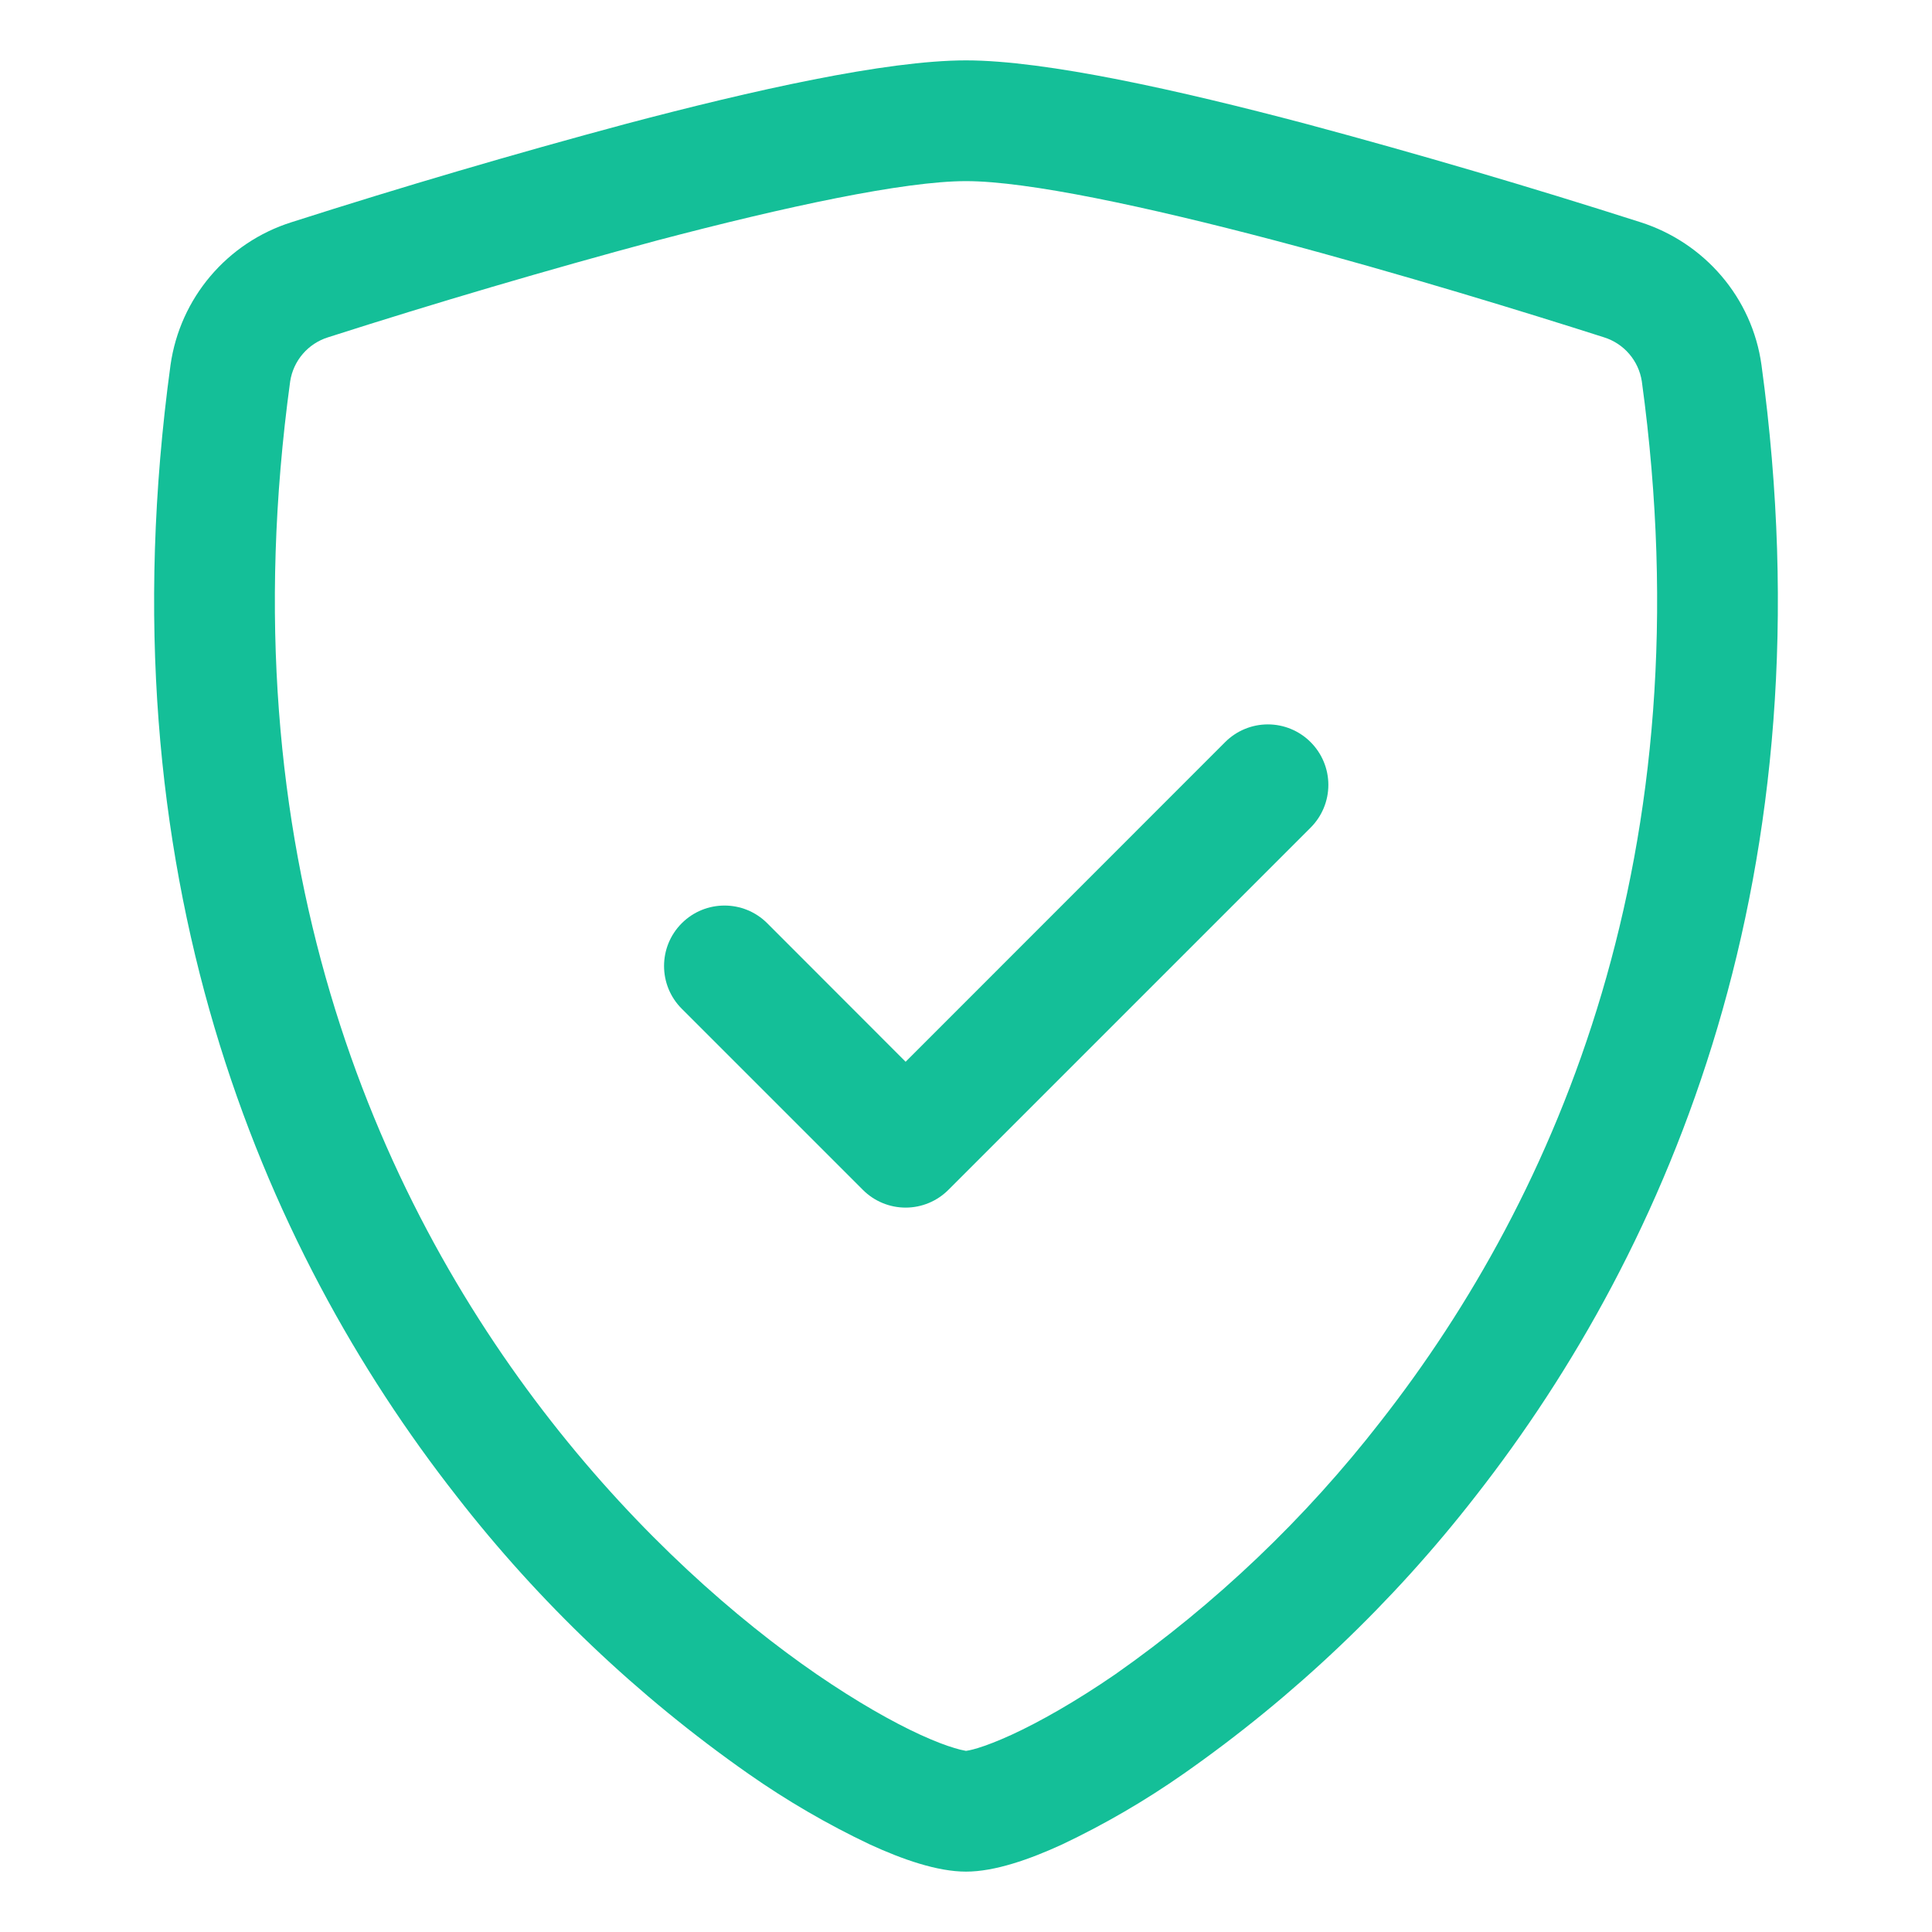
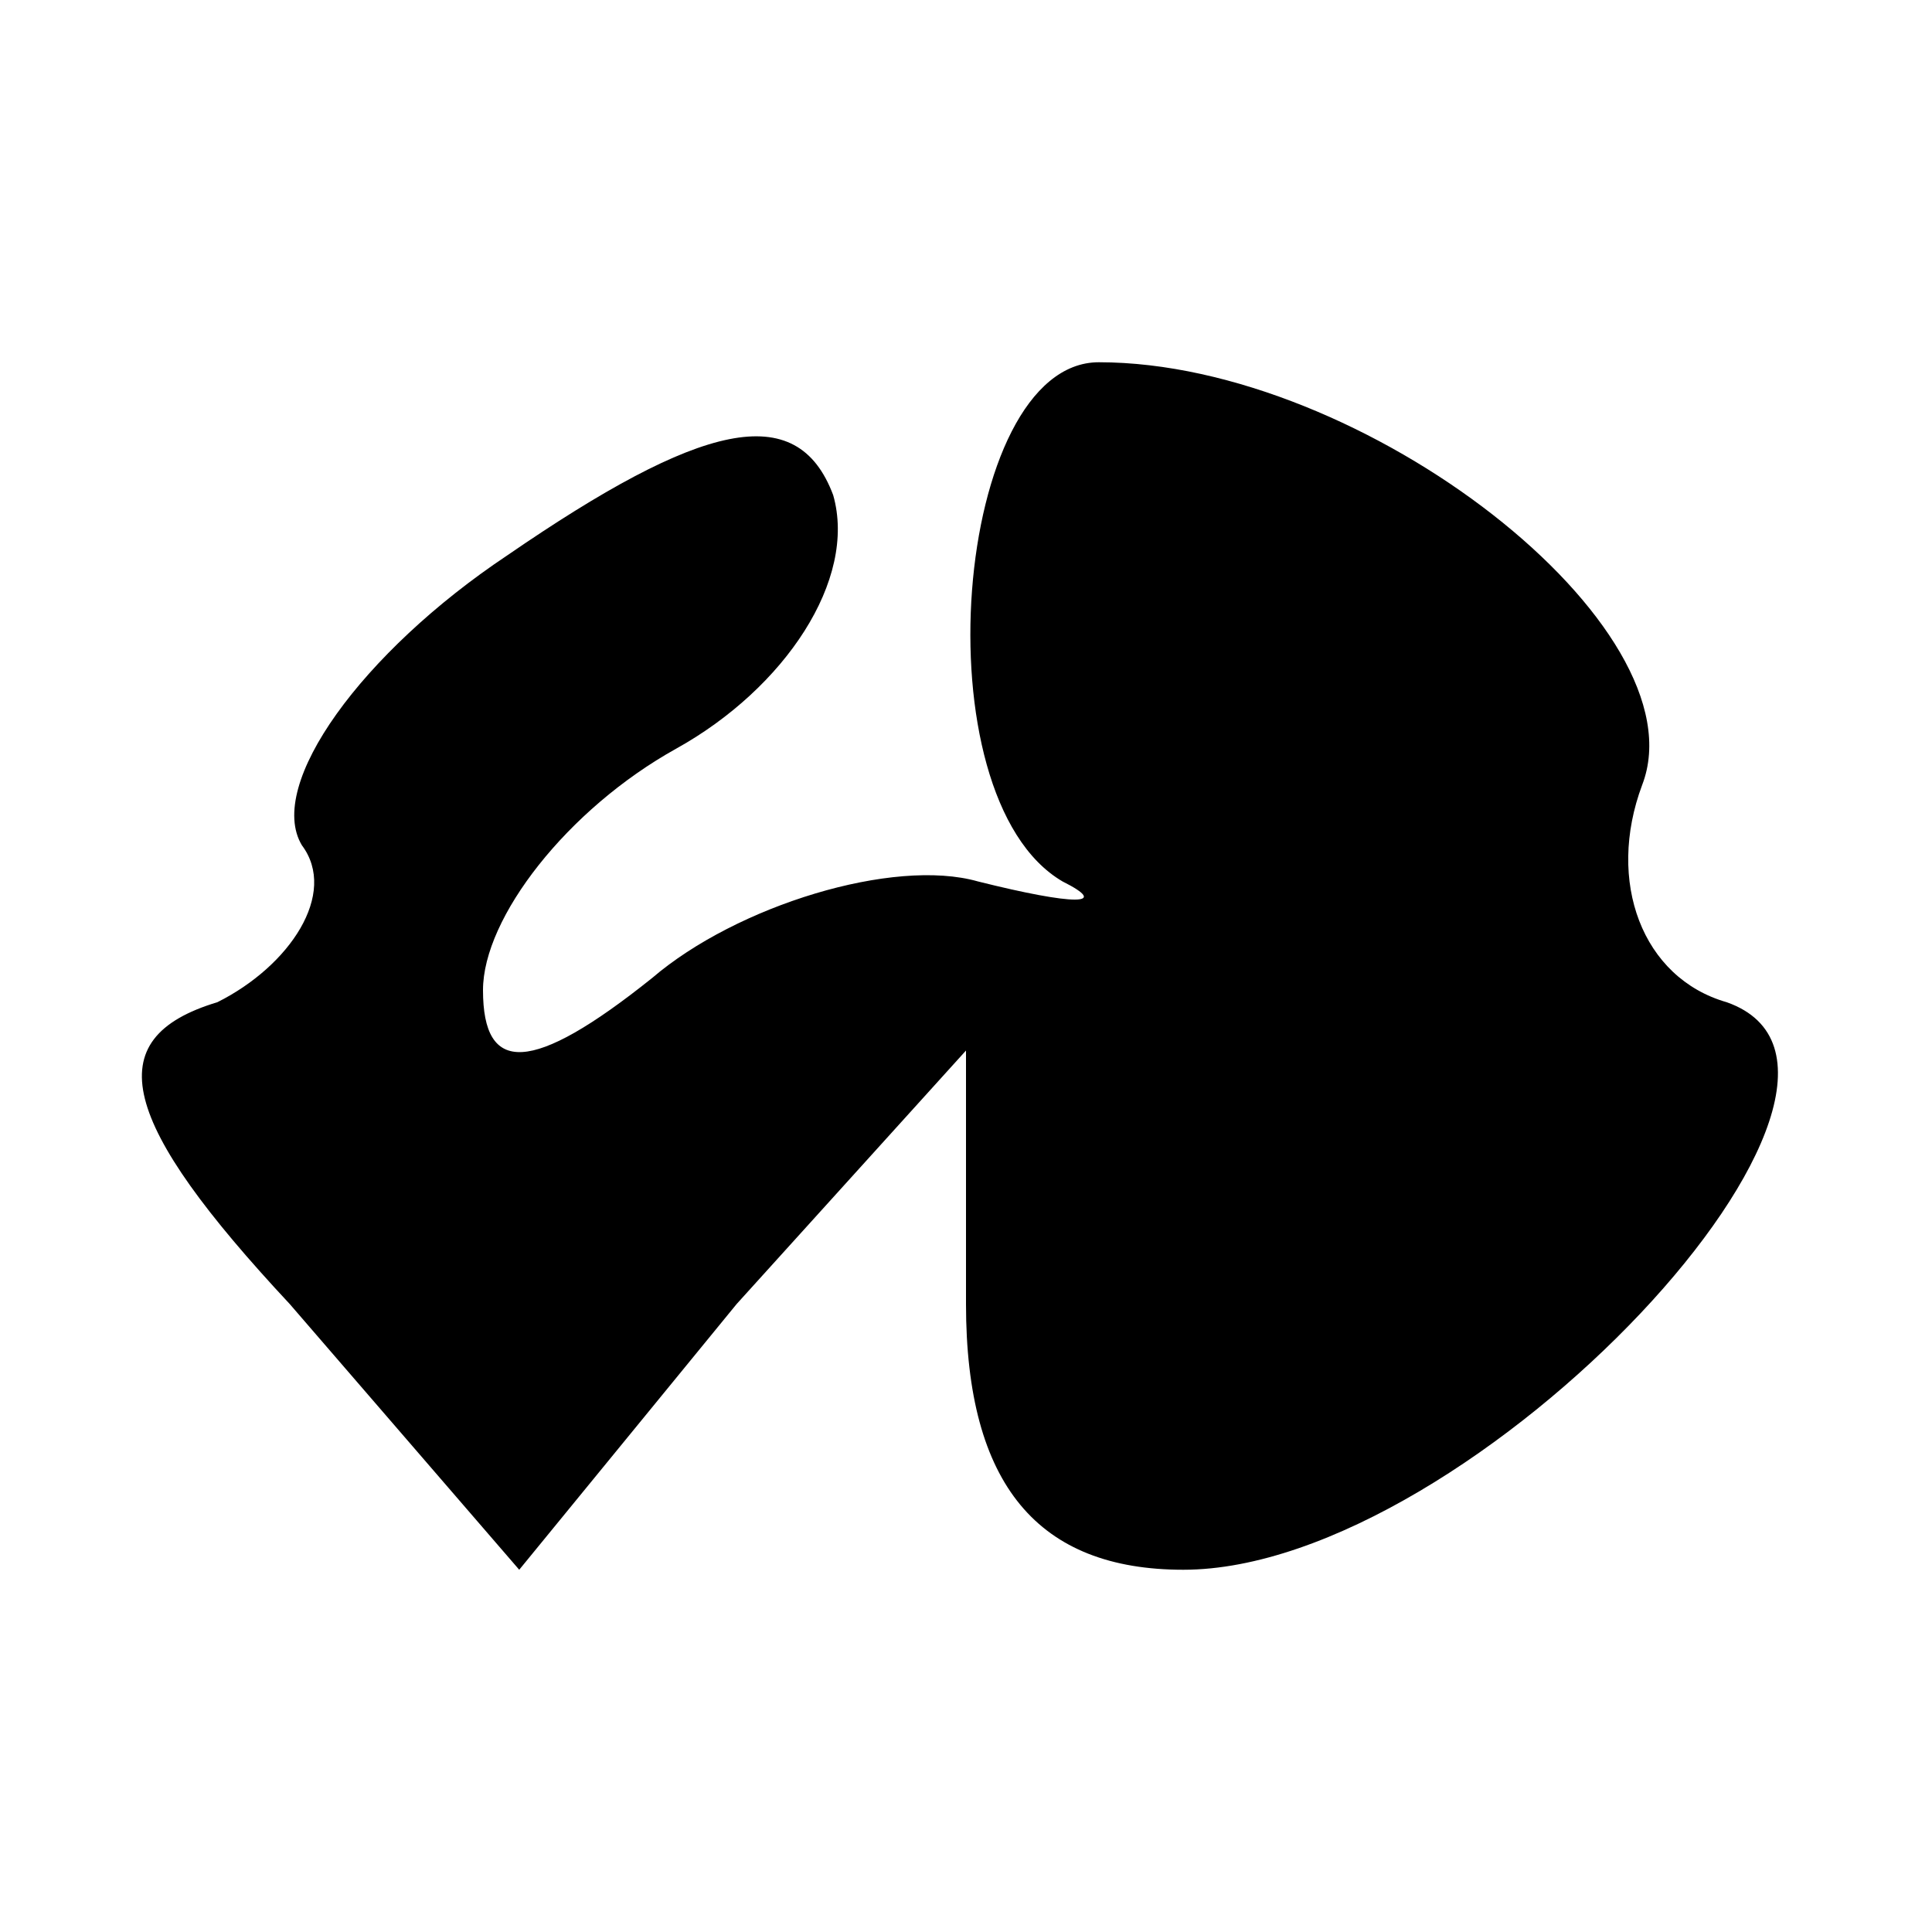
- <svg xmlns="http://www.w3.org/2000/svg" version="1.1" width="1em" height="1em">
-   <svg width="1em" height="1em" viewBox="0 0 16 16" class="bi bi-shield-check" fill="#14bf98">
-     <path fill-rule="evenodd" d="M5.443 1.991a60.17 60.17 0 0 0-2.725.802.454.454 0 0 0-.315.366C1.87 7.056 3.1 9.9 4.567 11.773c.736.94 1.533 1.636 2.197 2.093.333.228.626.394.857.5.116.053.21.089.282.11A.73.73 0 0 0 8 14.5c.007-.001.038-.005.097-.023.072-.022.166-.058.282-.111.23-.106.525-.272.857-.5a10.197 10.197 0 0 0 2.197-2.093C12.9 9.9 14.13 7.056 13.597 3.159a.454.454 0 0 0-.315-.366c-.626-.2-1.682-.526-2.725-.802C9.491 1.71 8.51 1.5 8 1.5c-.51 0-1.49.21-2.557.491zm-.256-.966C6.23.749 7.337.5 8 .5c.662 0 1.77.249 2.813.525a61.09 61.09 0 0 1 2.772.815c.528.168.926.623 1.003 1.184.573 4.197-.756 7.307-2.367 9.365a11.191 11.191 0 0 1-2.418 2.3 6.942 6.942 0 0 1-1.007.586c-.27.124-.558.225-.796.225s-.526-.101-.796-.225a6.908 6.908 0 0 1-1.007-.586 11.192 11.192 0 0 1-2.417-2.3C2.167 10.331.839 7.221 1.412 3.024A1.454 1.454 0 0 1 2.415 1.84a61.11 61.11 0 0 1 2.772-.815z" />
-     <path fill-rule="evenodd" d="M10.854 6.146a.5.5 0 0 1 0 .708l-3 3a.5.5 0 0 1-.708 0l-1.5-1.5a.5.5 0 1 1 .708-.708L7.5 8.793l2.646-2.647a.5.5 0 0 1 .708 0z" />
-   </svg>
-   <style>@media (prefers-color-scheme: light) { :root { filter: none; } }
- @media (prefers-color-scheme: dark) { :root { filter: contrast(0.833) brightness(1.7); } }
- </style>
+ <svg xmlns="http://www.w3.org/2000/svg" version="1.0" width="16pt" height="16pt" viewBox="0 0 16 16" preserveAspectRatio="xMidYMid meet">
+   <g transform="translate(0,16) scale(0.1,-0.1)" fill="#000000" stroke="none">
+     <path d="M42 114 c-12 -8 -20 -19 -17 -24 3 -4 -1 -10 -7 -13 -10 -3 -8 -10 6 -25 l19 -22 18 22 19 21 0 -21 c0 -15 6 -22 18 -22 24 0 62 41 45 47 -7 2 -10 10 -7 18 5 13 -23 35 -45 35 -12 0 -15 -36 -3 -43 4 -2 1 -2 -7 0 -7 2 -20 -2 -27 -8 -10 -8 -14 -8 -14 -1 0 6 7 15 16 20 9 5 15 14 13 21 -3 8 -11 6 -27 -5z" />
+   </g>
</svg>
